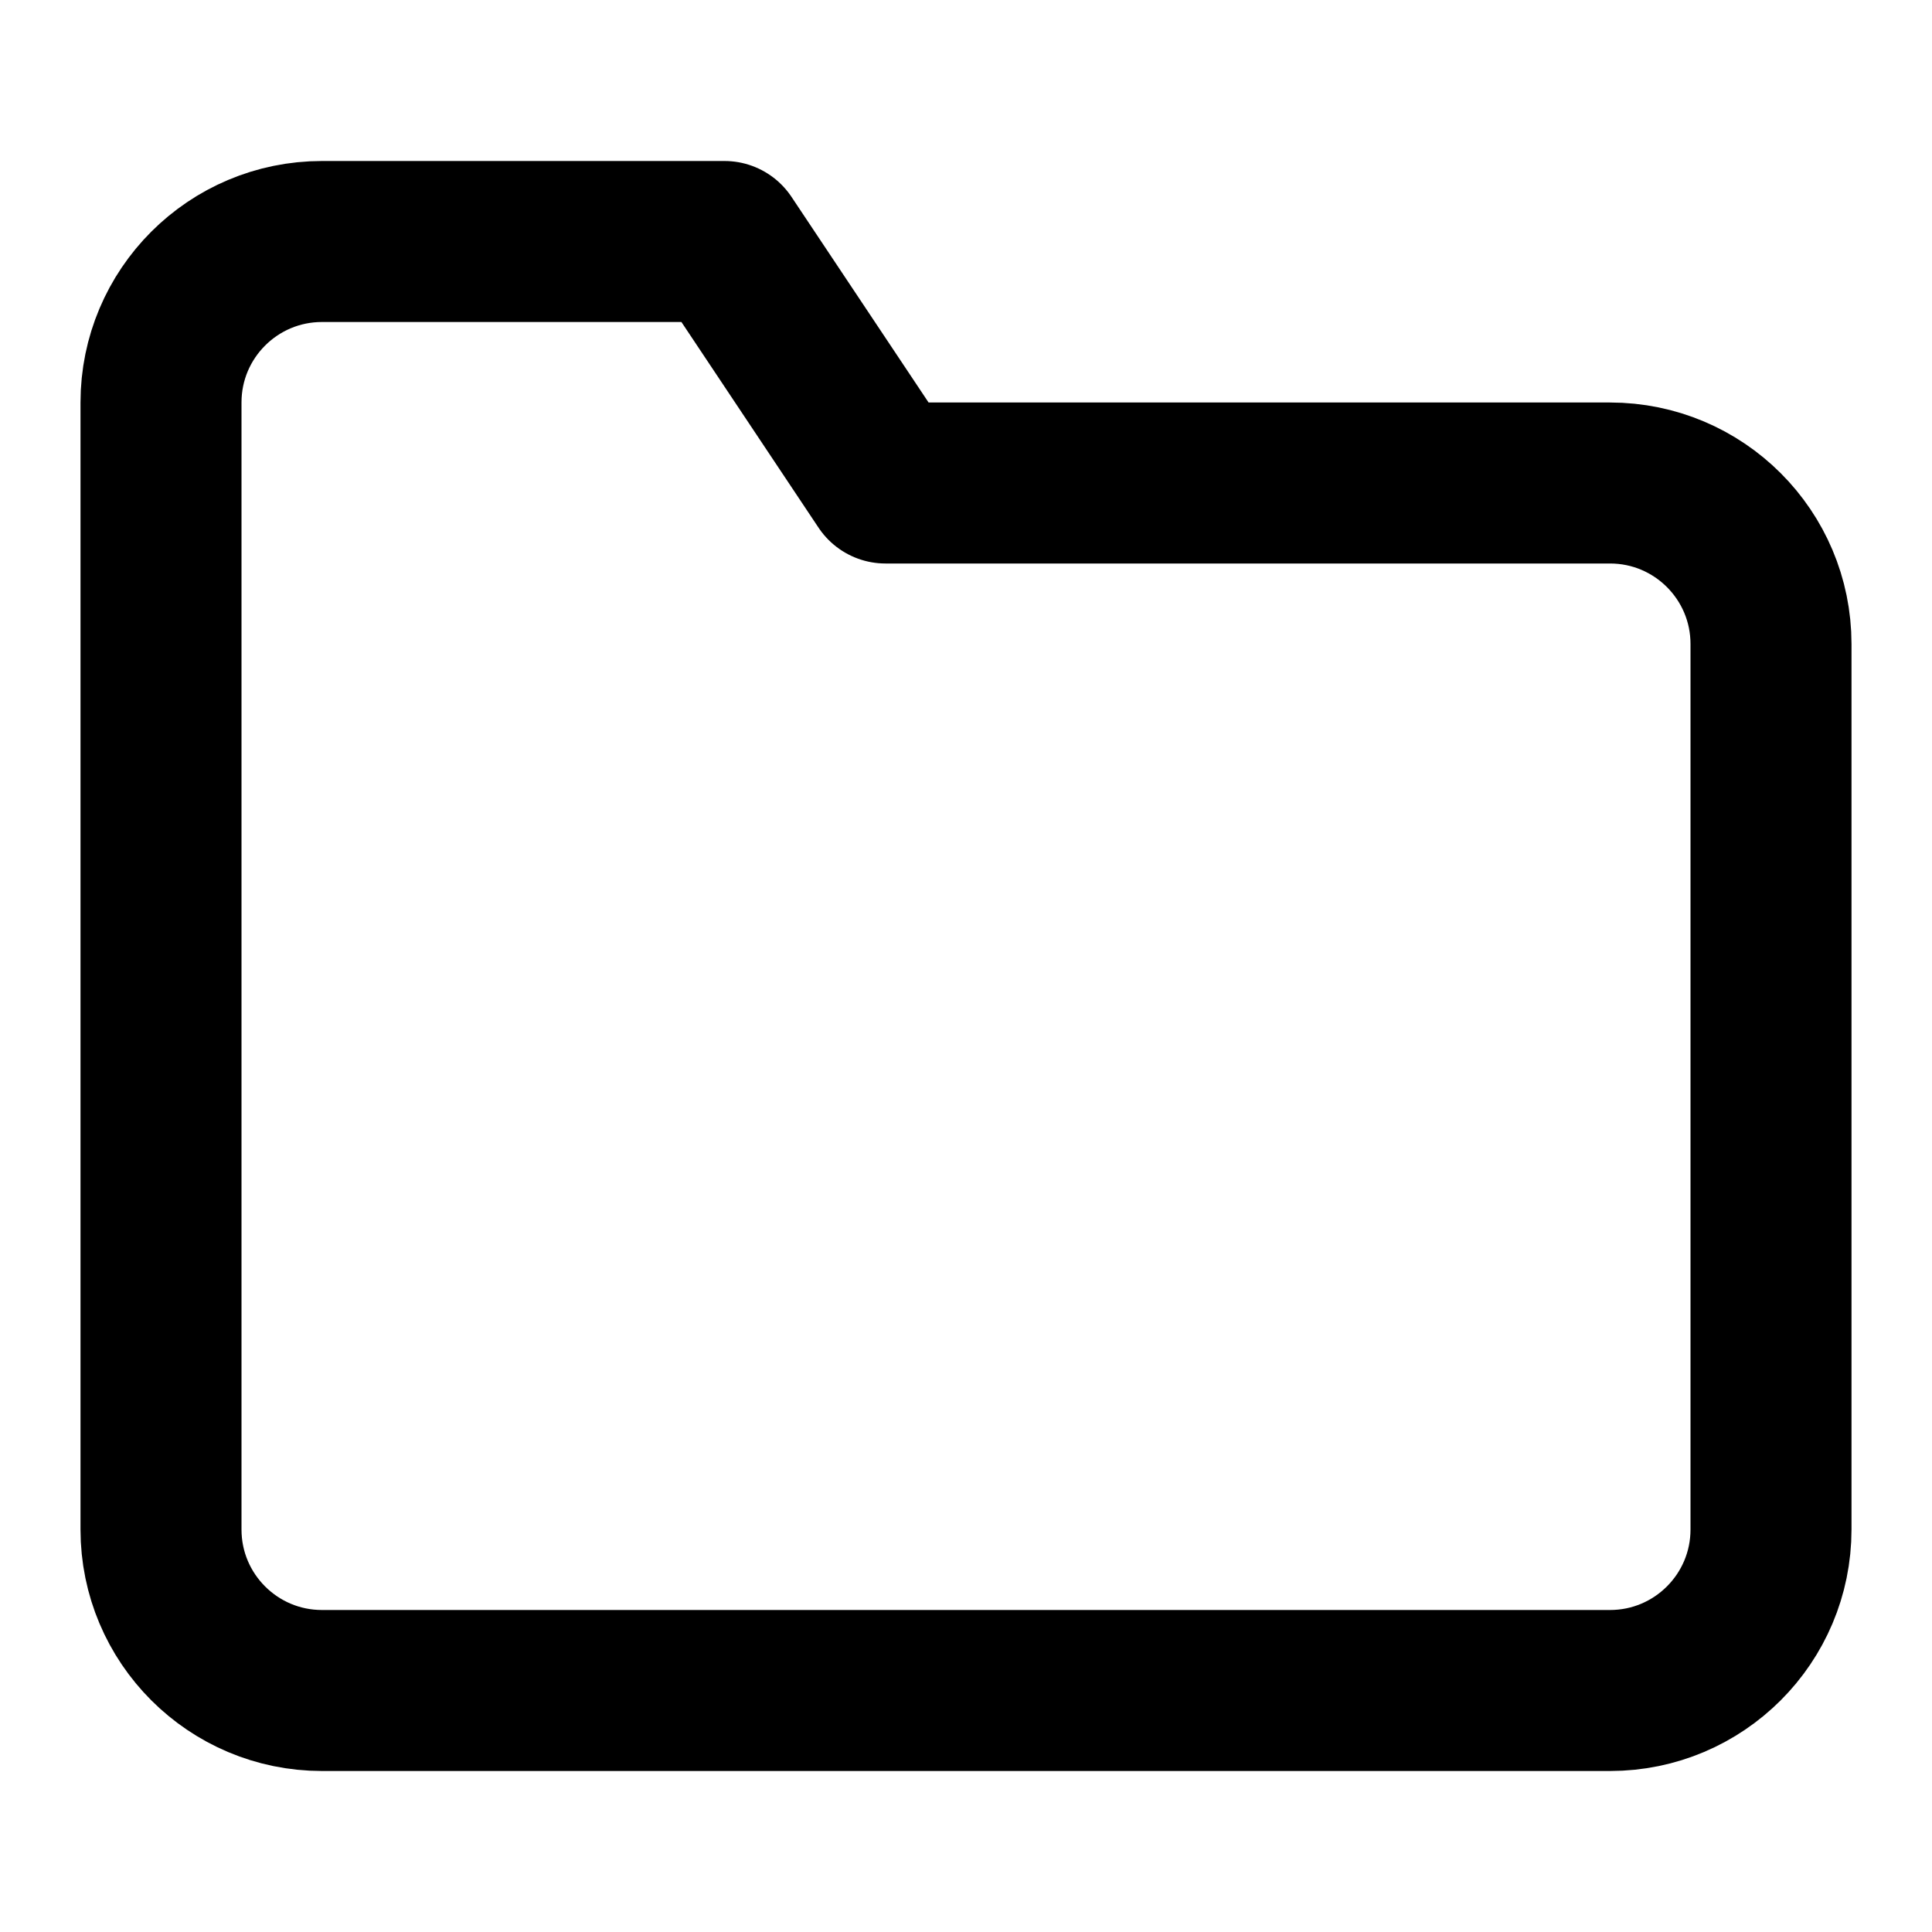
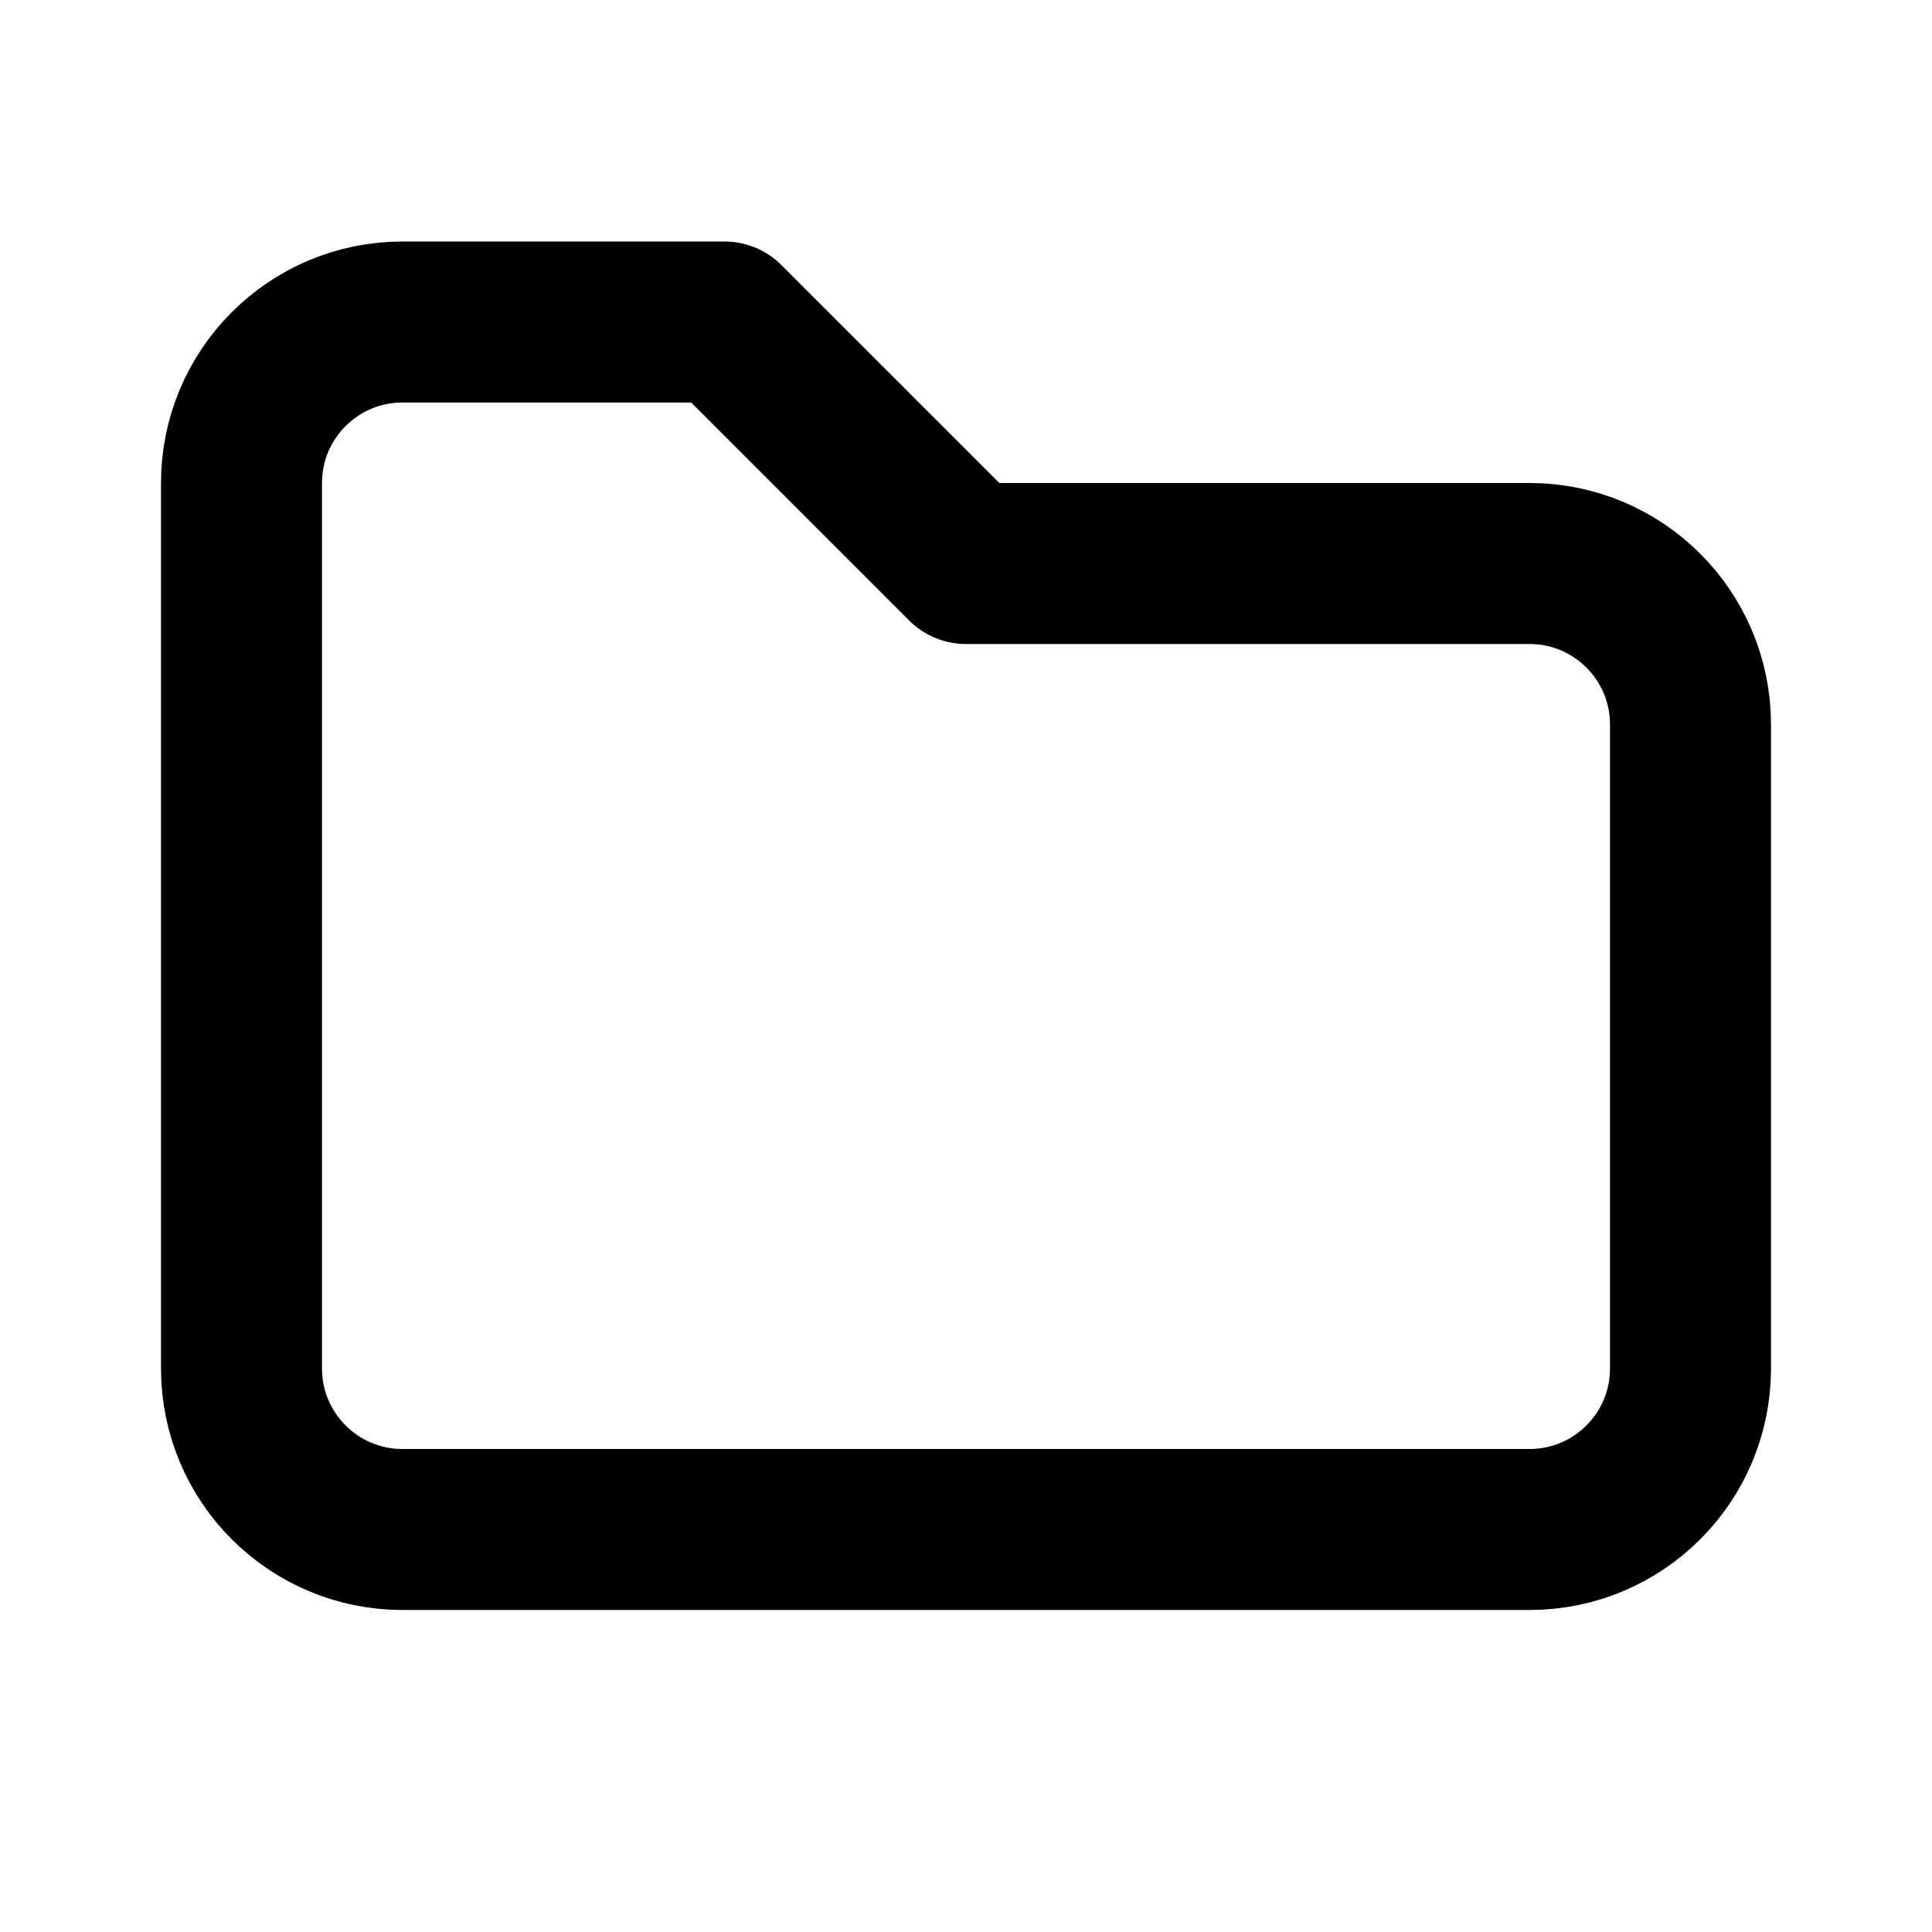
- <svg xmlns="http://www.w3.org/2000/svg" viewBox="0 0 24 24" fill="none" stroke="currentColor" stroke-width="2" stroke-linecap="round" stroke-linejoin="round">
-   <path d="M22 19a2 2 0 0 1-2 2H4a2 2 0 0 1-2-2V5a2 2 0 0 1 2-2h5l2 3h9a2 2 0 0 1 2 2z" />
+ <svg xmlns="http://www.w3.org/2000/svg" width="24" height="24" viewBox="0 0 24 24" fill="none" stroke="currentColor" stroke-width="2" stroke-linecap="round" stroke-linejoin="round">
+   <path d="M5 4h4l3 3h7a2 2 0 0 1 2 2v8a2 2 0 0 1 -2 2h-14a2 2 0 0 1 -2 -2v-11a2 2 0 0 1 2 -2" />
</svg>
